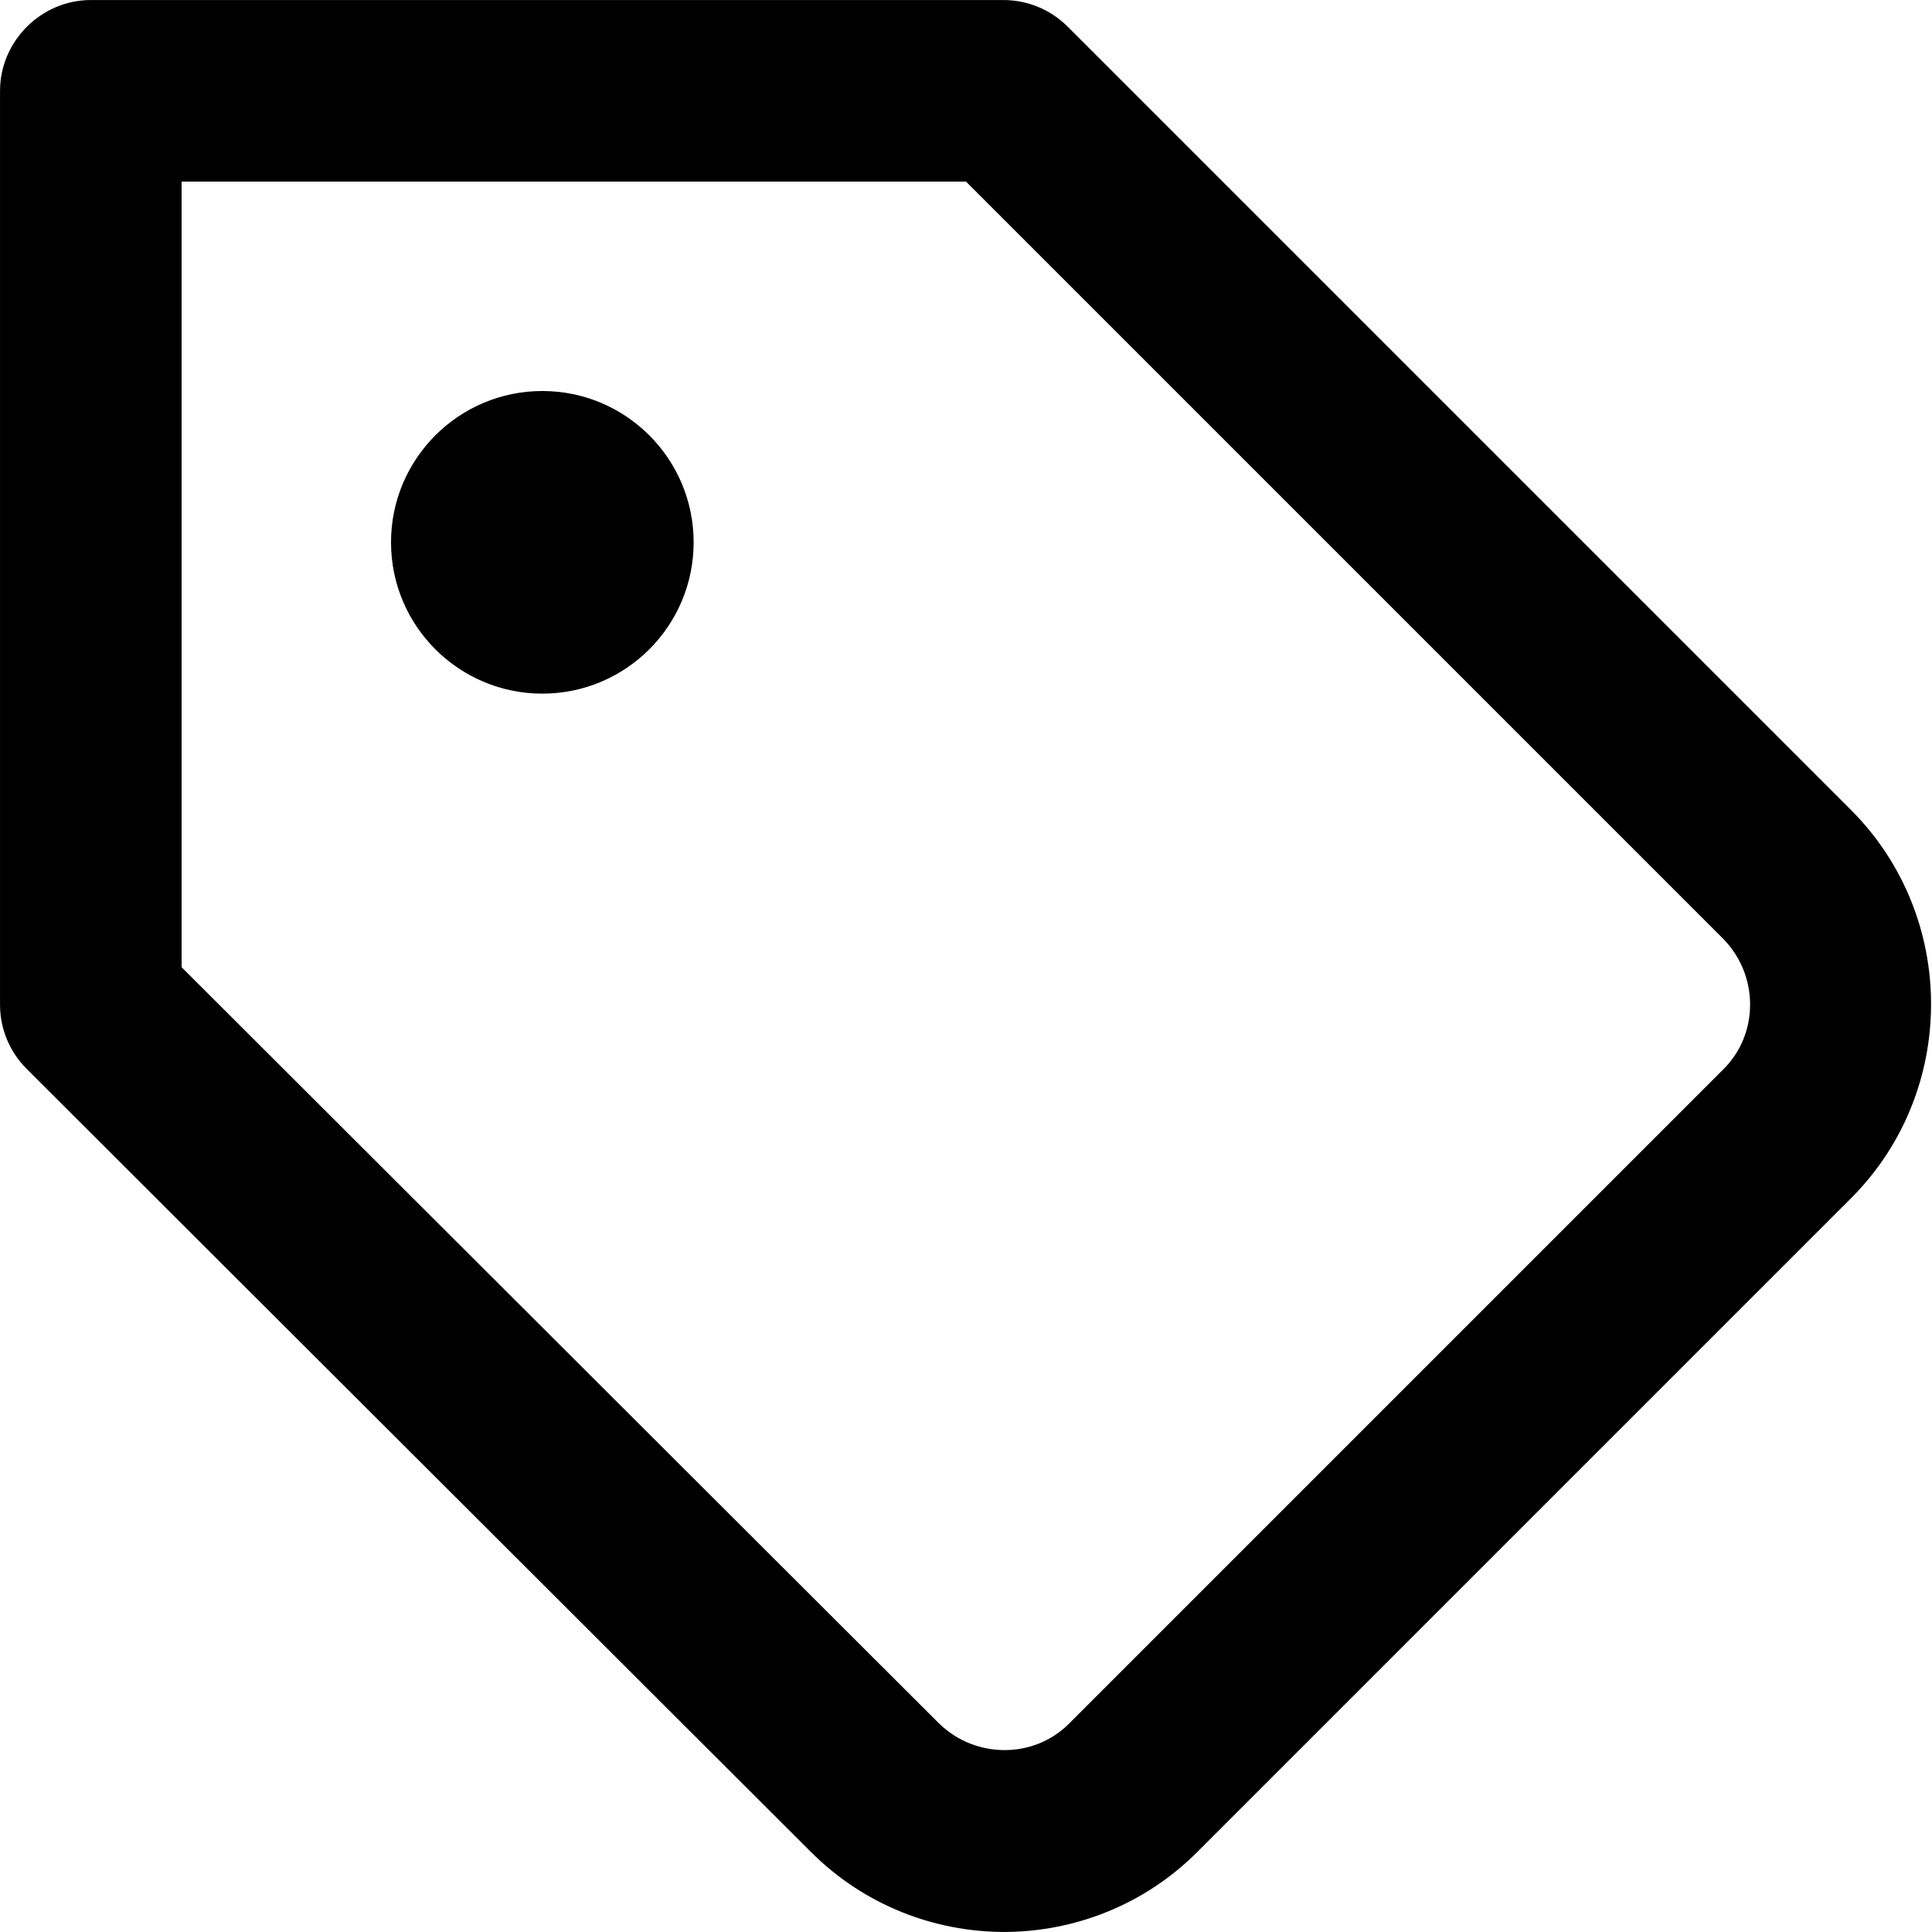
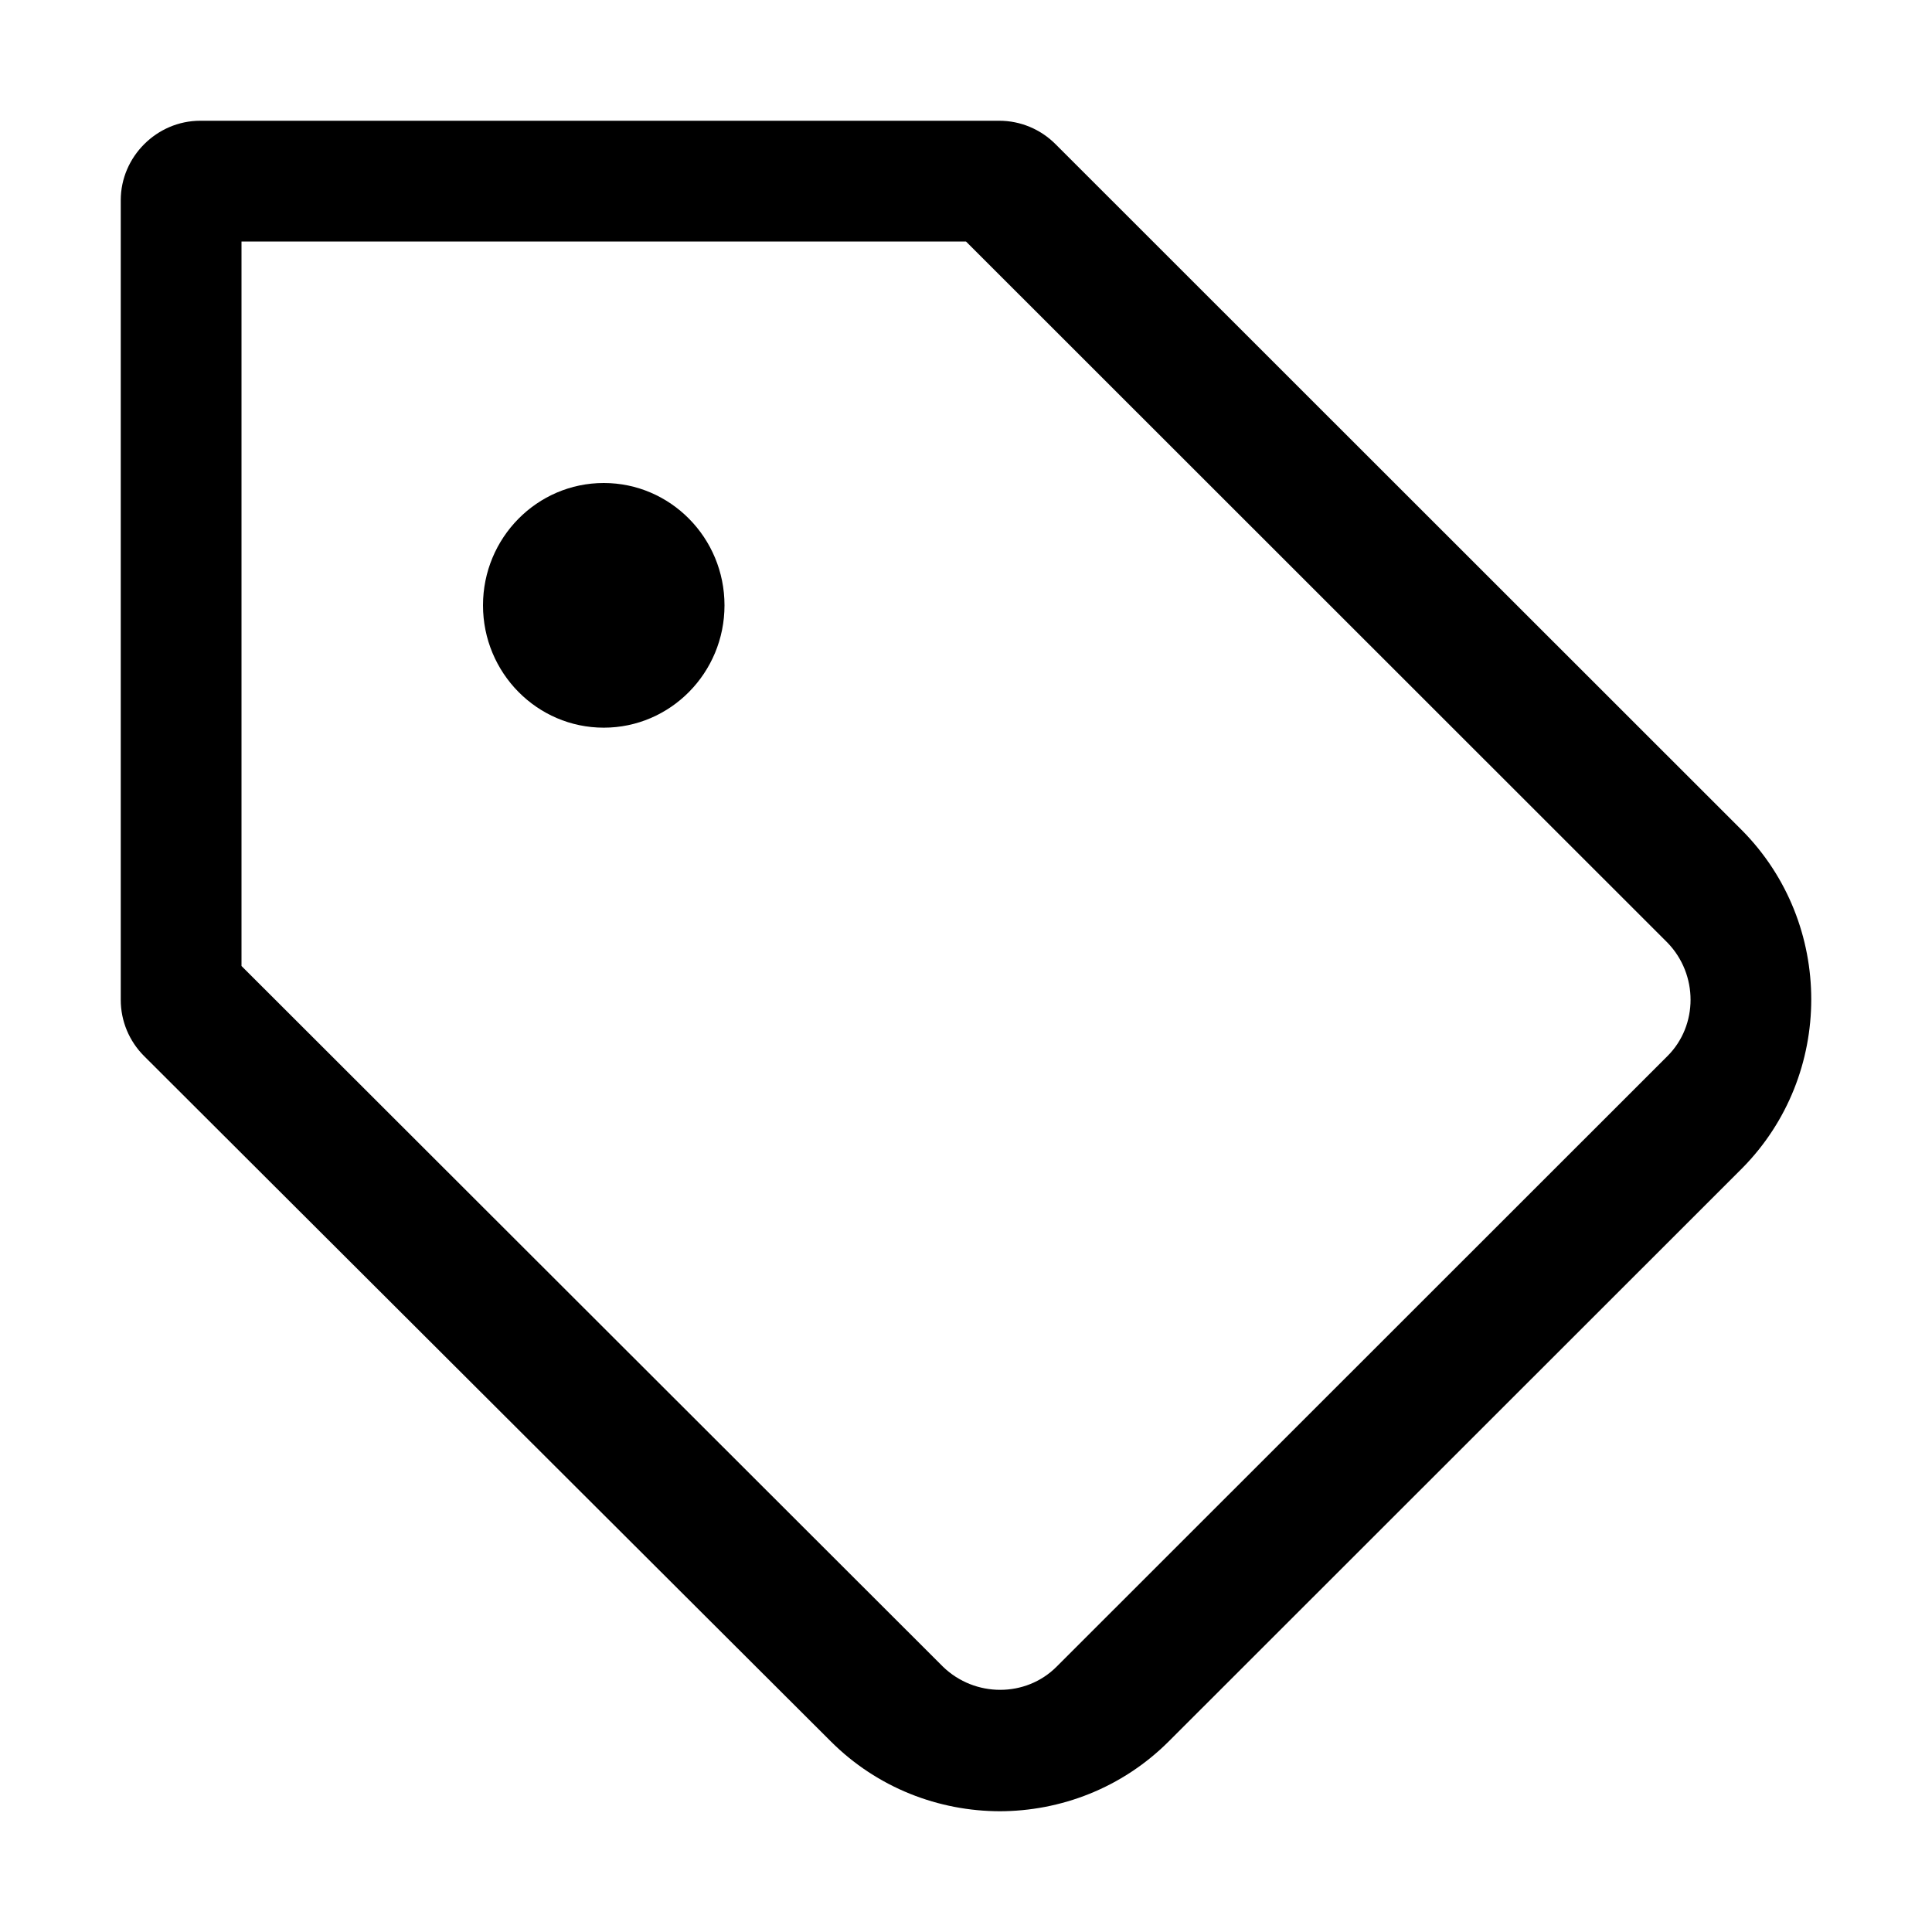
- <svg xmlns="http://www.w3.org/2000/svg" viewBox="0 0 1024 1024">
-   <path fill="currentColor" d="M532.53 1023.985c-37.212 0-74.423-14.115-102.654-42.345L14.129 566.535C5.147 557.553.014 545.363.014 532.531V48.135C.014 21.831 21.828.016 48.133.016h483.756c12.831 0 25.022 5.132 34.004 14.115L981.64 429.878c55.818 56.46 55.818 148.206 0 204.666L634.542 981.642c-28.229 28.229-65.442 42.345-102.654 42.345zM96.253 512.642l401.632 400.991c19.248 18.605 50.044 18.605 68.649 0l347.098-347.098c18.605-18.605 18.605-49.402 0-68.649L512 96.254H96.253v415.747zm191.193-144.999c-44.269 0-80.198-35.928-80.198-80.198s35.928-80.198 80.198-80.198 80.198 35.928 80.198 80.198-35.928 80.198-80.198 80.198" />
+ <svg xmlns="http://www.w3.org/2000/svg" width="100%" height="100%" viewBox="0 0 1024 1024" version="1.1" xml:space="preserve" style="fill-rule:evenodd;clip-rule:evenodd;stroke-linejoin:round;stroke-miterlimit:2;">
+   <path d="M530.184,959.998c-32.577,0 -65.153,-12.351 -89.867,-37.053l-363.96,-363.227c-7.863,-7.859 -12.357,-18.526 -12.357,-29.754l-0,-423.859c-0,-23.016 19.097,-42.105 42.125,-42.105l423.498,-0c11.232,-0 21.905,4.491 29.768,12.351l363.96,363.789c48.865,49.404 48.865,129.684 0,179.088l-303.862,303.719c-24.713,24.701 -57.29,37.053 -89.867,37.053l0.562,-0.002Zm-402.184,-447.998l371.854,371.438c16.851,16.279 43.811,16.279 60.098,-0l323.862,-323.72c16.288,-16.28 16.288,-43.228 0,-60.069l-371.814,-371.649l-384,-0l0,384Zm192,-126.317c-35.328,-0 -64,-29.049 -64,-64.842c0,-35.793 28.671,-64.841 64,-64.841c35.329,-0 64,29.048 64,64.841c0,35.793 -28.671,64.842 -64,64.842" style="fill-rule:nonzero;" />
</svg>
